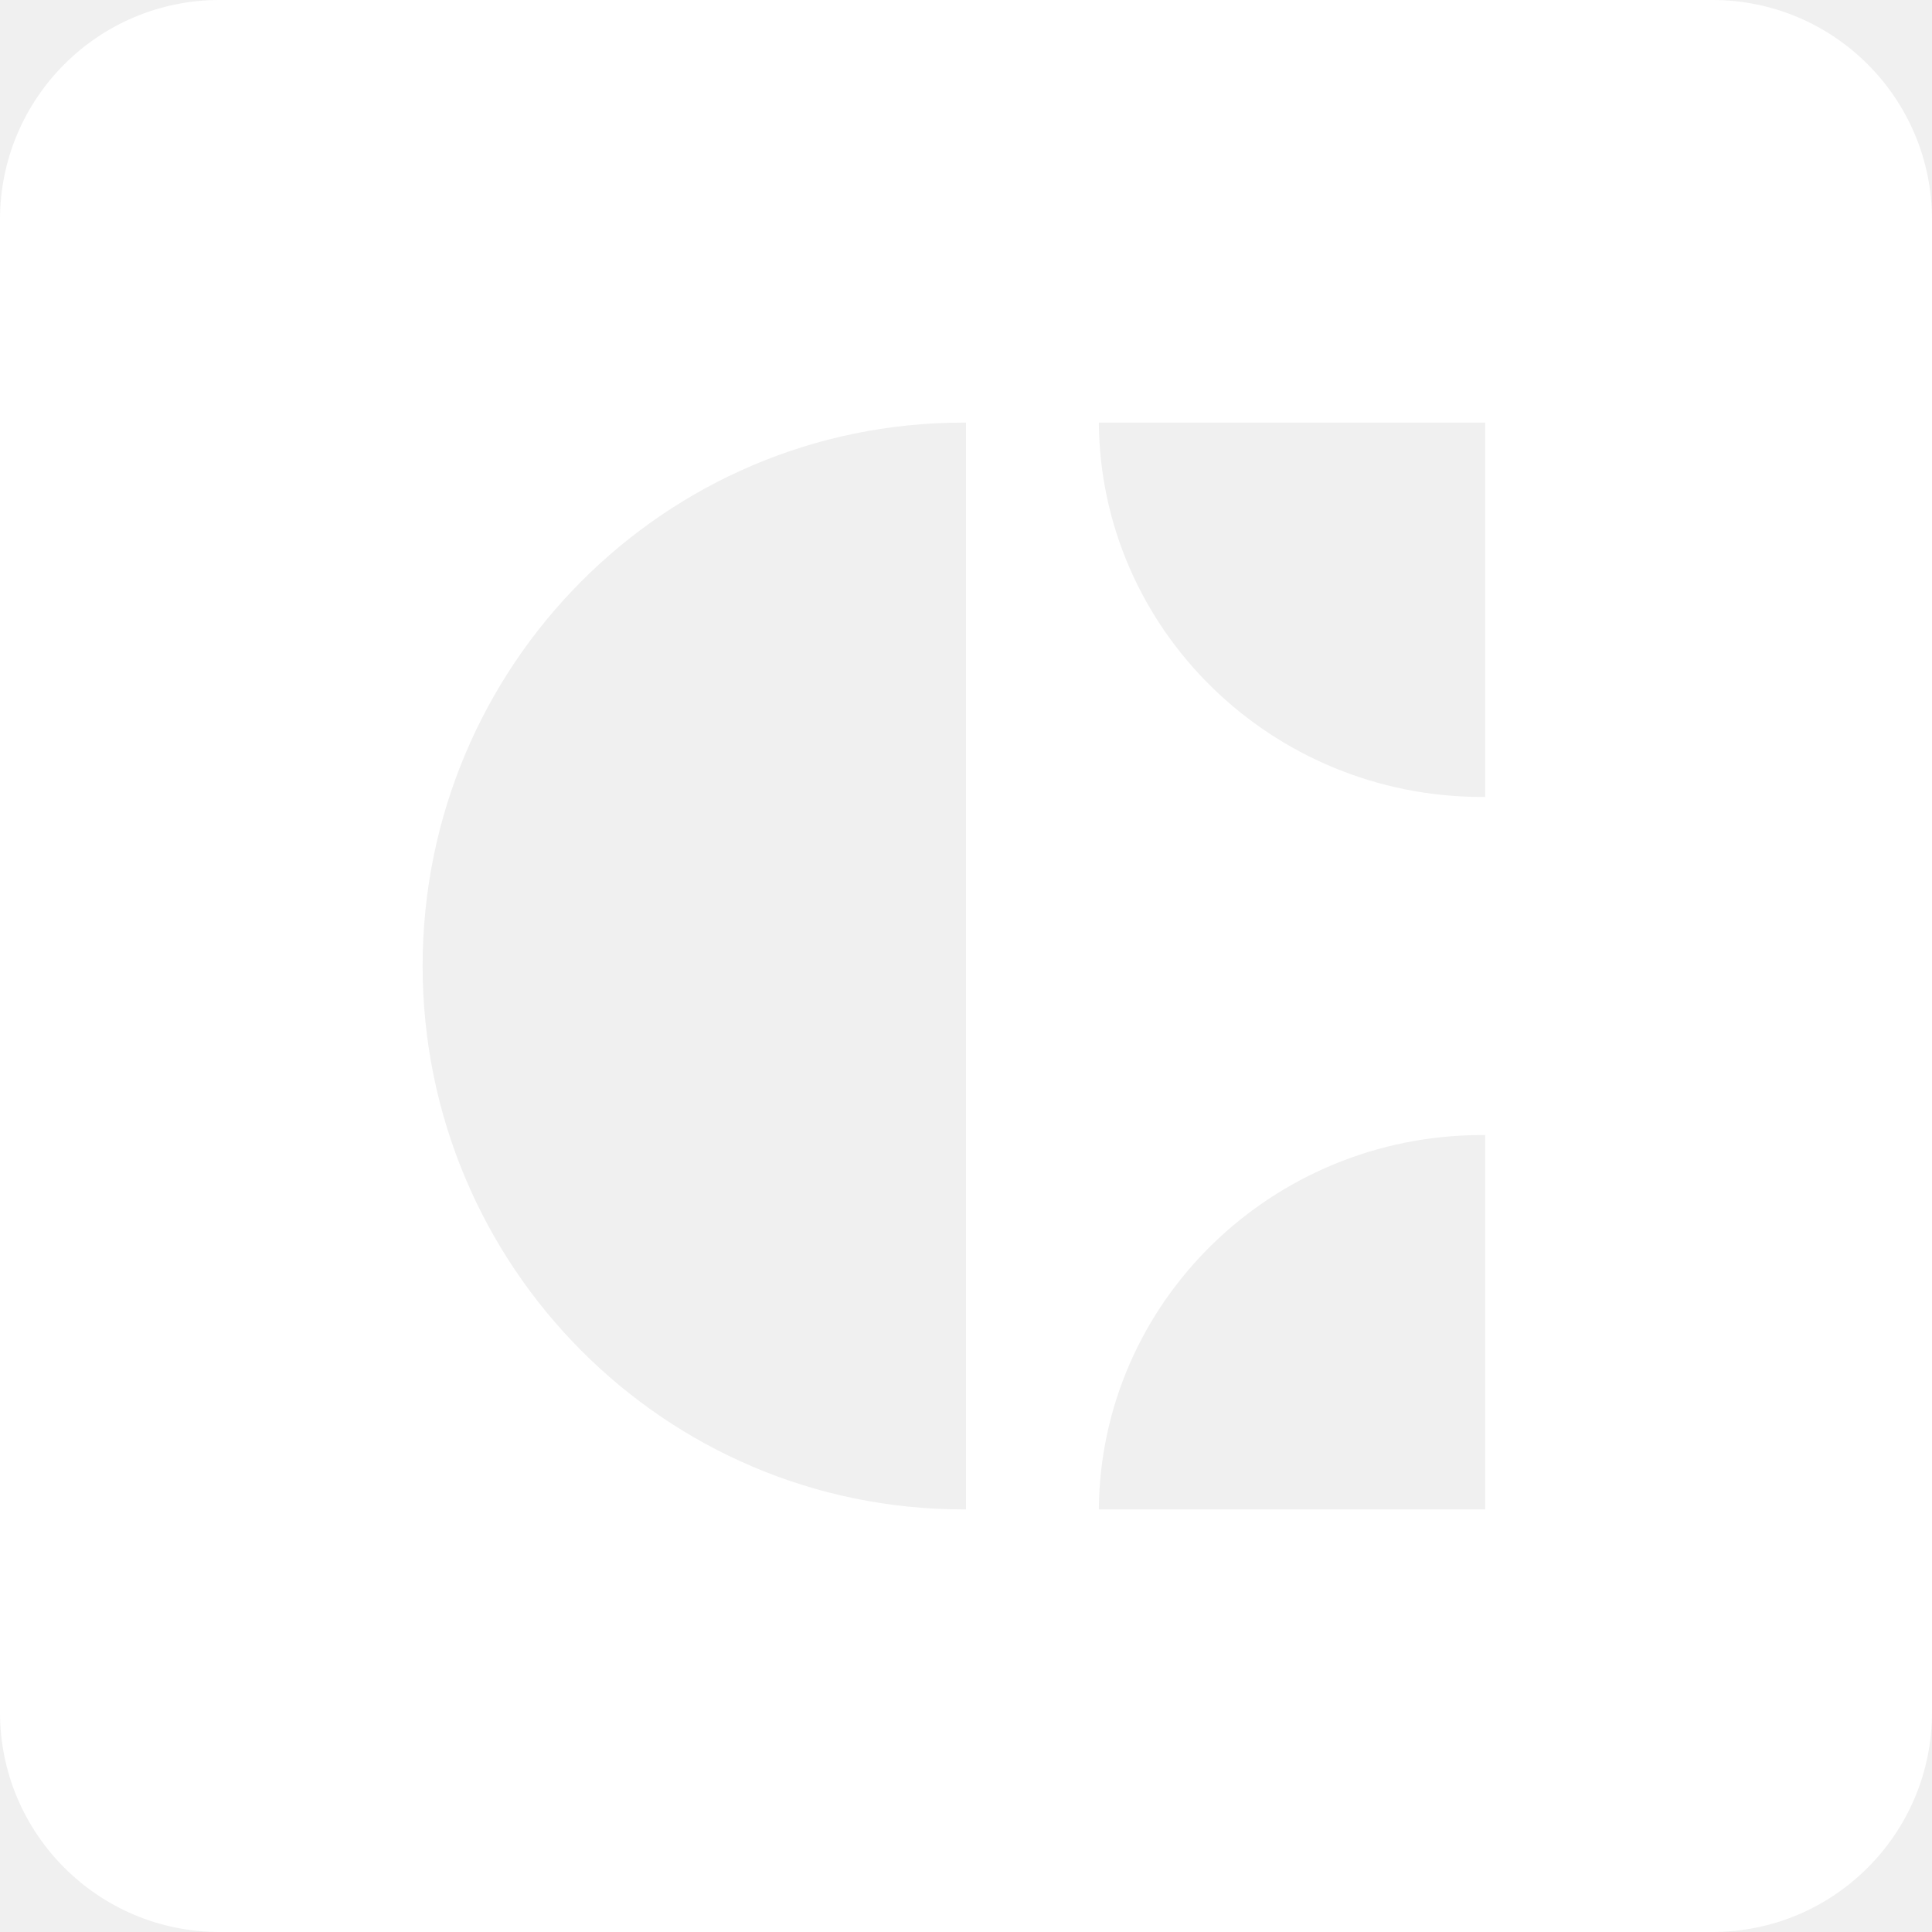
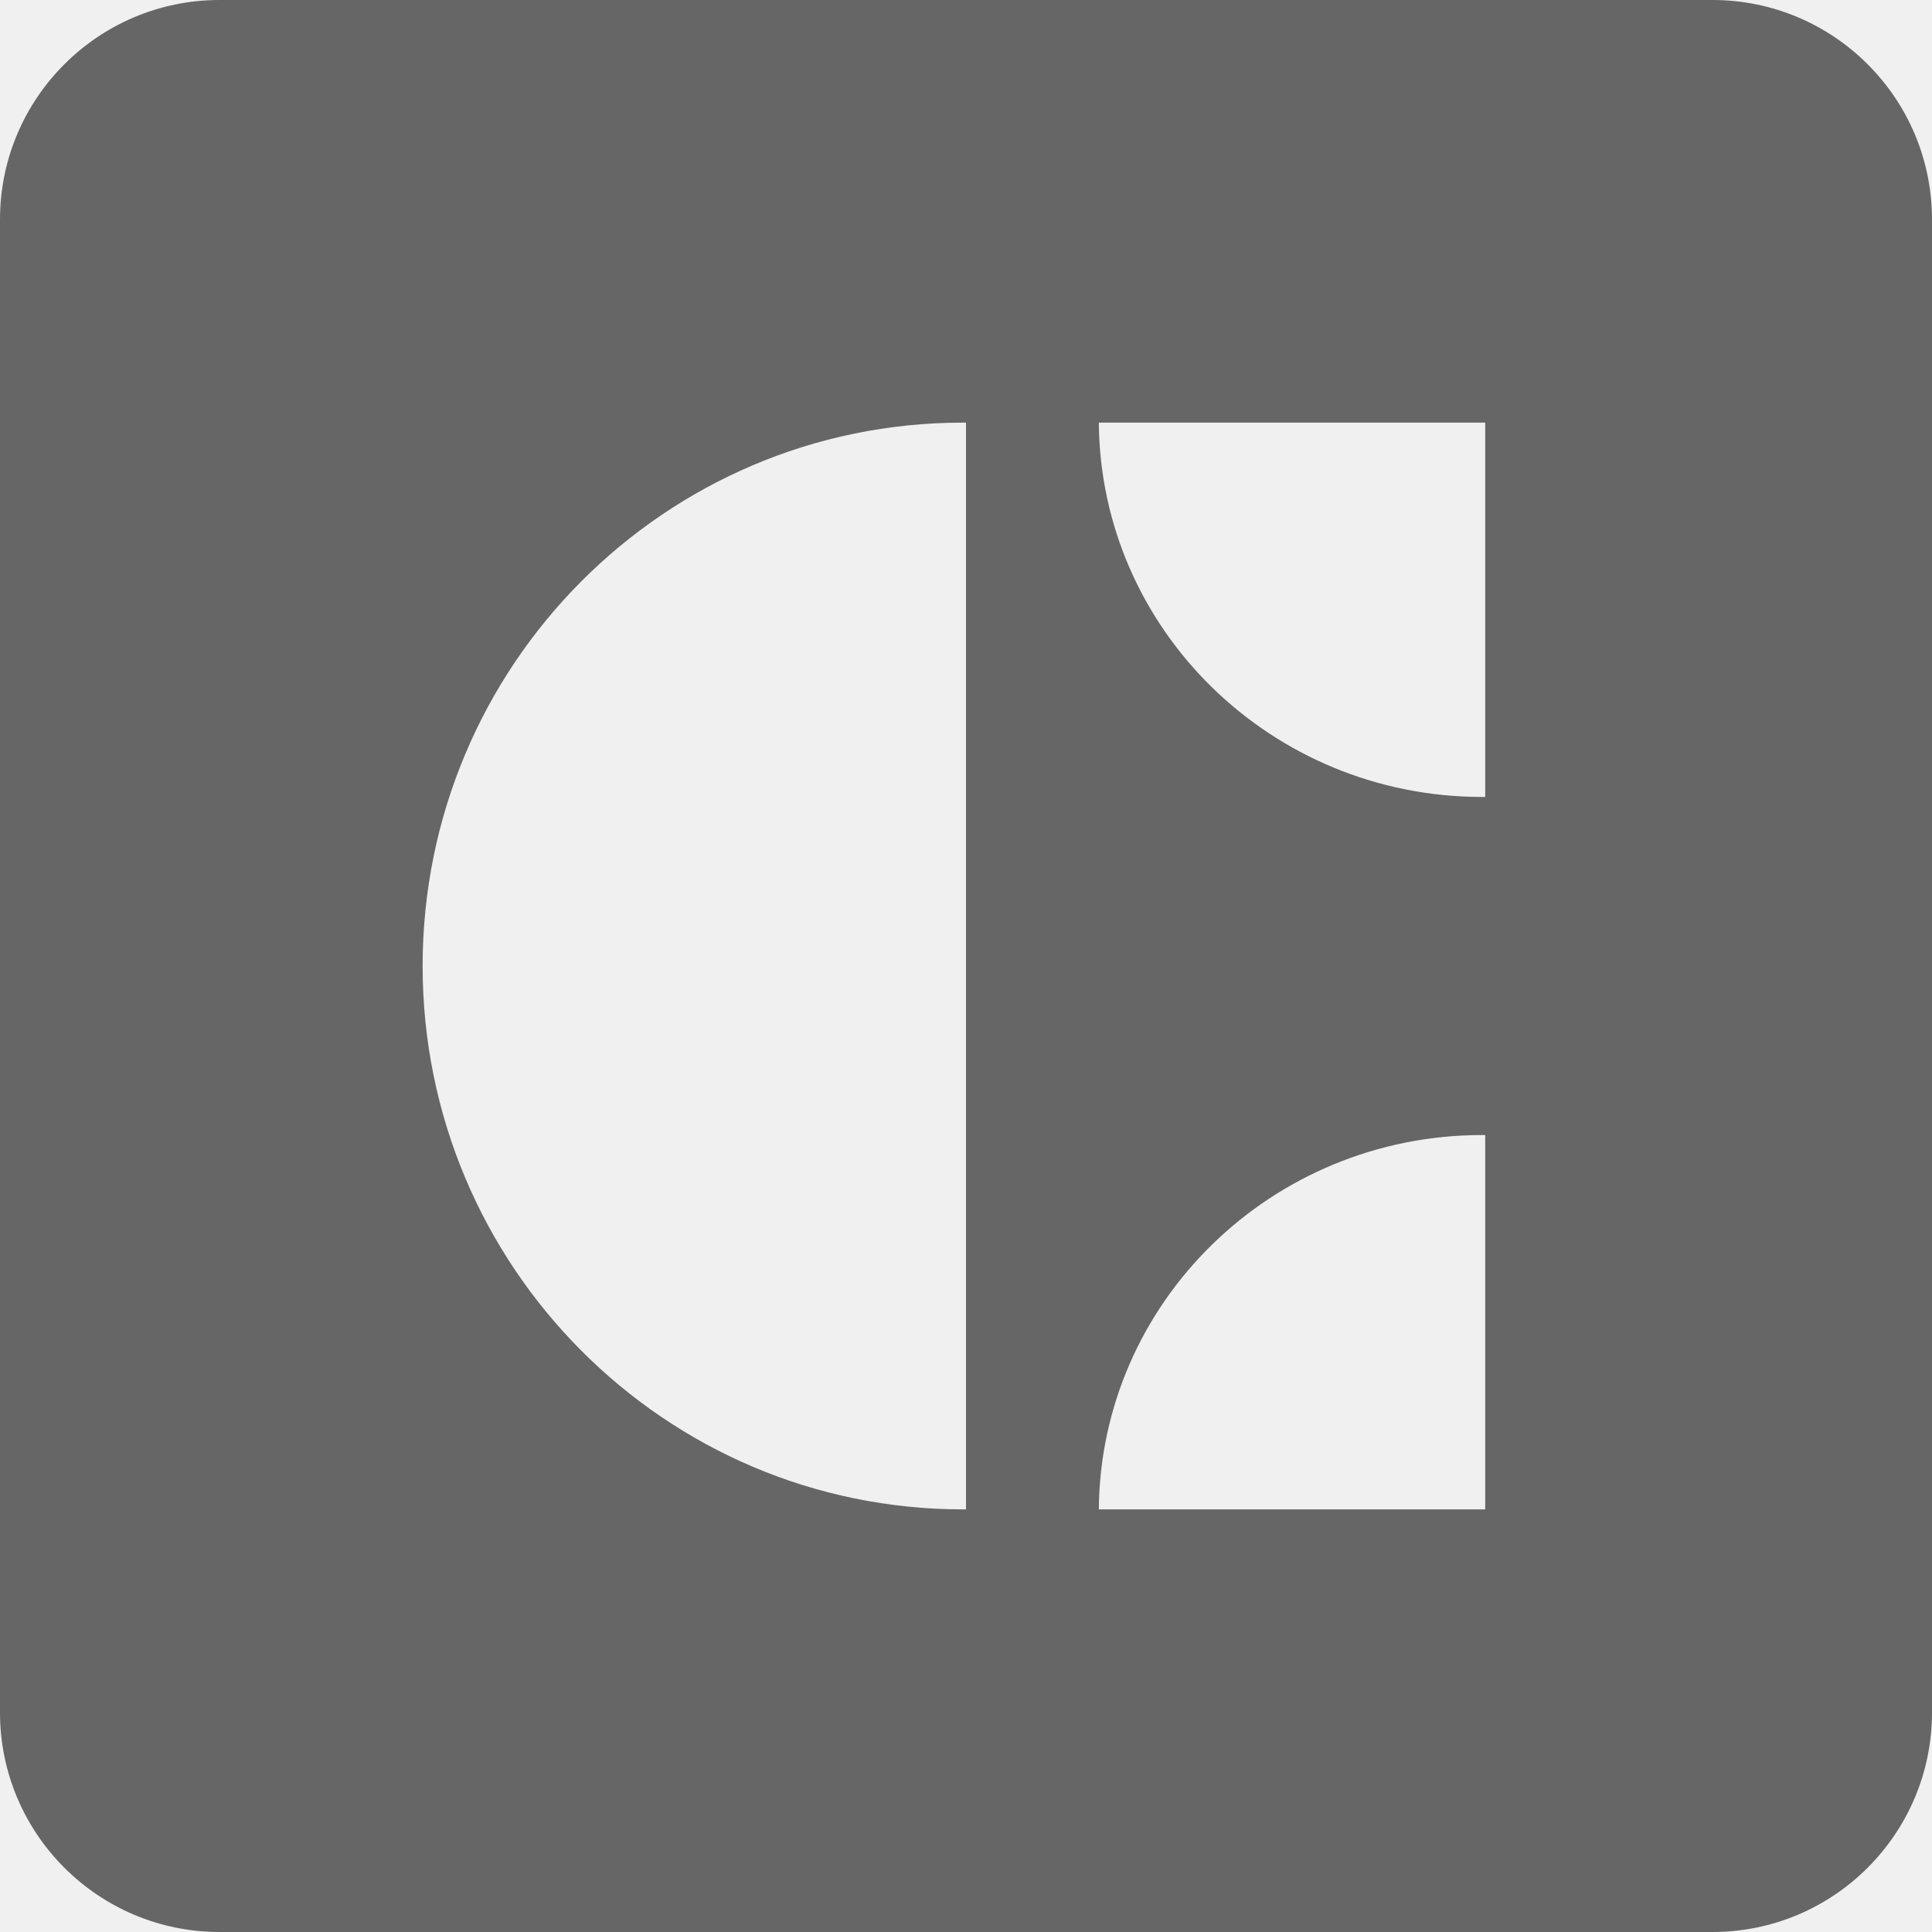
<svg xmlns="http://www.w3.org/2000/svg" width="44px" height="44px" viewBox="0 0 44 44" version="1.1">
  <defs />
  <g id="Page-1" stroke="none" stroke-width="1" fill="none" fill-rule="evenodd">
-     <g id="tool_craft" fill-rule="nonzero" fill="#FFFFFF">
-       <g id="Page-1">
-         <g id="Slack">
-           <path d="M5,0 L39,0 C41.761,0 44,2.239 44,5 L44,39 C44,41.761 41.761,44 39,44 L5,44 C2.239,44 0,41.761 0,39 L0,5 L0,5 C0,2.239 2.239,0 5,0 L5,0 Z M25.025,9.625 C25.063,14.34 28.957,18.15 33.754,18.15 C33.778,18.15 33.801,18.15 33.825,18.15 L33.825,9.625 L25.025,9.625 Z M25.025,34.375 L33.825,34.375 L33.825,25.85 C33.801,25.85 33.778,25.85 33.754,25.85 C28.957,25.85 25.063,29.66 25.025,34.375 Z M22,9.625 C21.977,9.625 21.954,9.625 21.931,9.625 C15.135,9.625 9.625,15.165 9.625,22 C9.625,28.835 15.135,34.375 21.931,34.375 C21.954,34.375 21.977,34.375 22,34.375 L22,9.625 L22,9.625 Z" id="craft" />
-         </g>
+     <g id="Artboard" fill-rule="nonzero" fill="#666666">
+       <g id="tool_craft">
+         <path d="M5,0 L39,0 C41.761,0 44,2.239 44,5 L44,39 C44,41.761 41.761,44 39,44 L5,44 C2.239,44 0,41.761 0,39 L0,5 L0,5 C0,2.239 2.239,0 5,0 L5,0 Z M25.025,9.625 C25.063,14.34 28.957,18.15 33.754,18.15 C33.778,18.15 33.801,18.15 33.825,18.15 L33.825,9.625 L25.025,9.625 Z M25.025,34.375 L33.825,34.375 L33.825,25.85 C33.801,25.85 33.778,25.85 33.754,25.85 C28.957,25.85 25.063,29.66 25.025,34.375 Z M22,9.625 C21.977,9.625 21.954,9.625 21.931,9.625 C15.135,9.625 9.625,15.165 9.625,22 C9.625,28.835 15.135,34.375 21.931,34.375 C21.954,34.375 21.977,34.375 22,34.375 L22,9.625 L22,9.625 Z" id="craft" />
      </g>
    </g>
  </g>
</svg>
